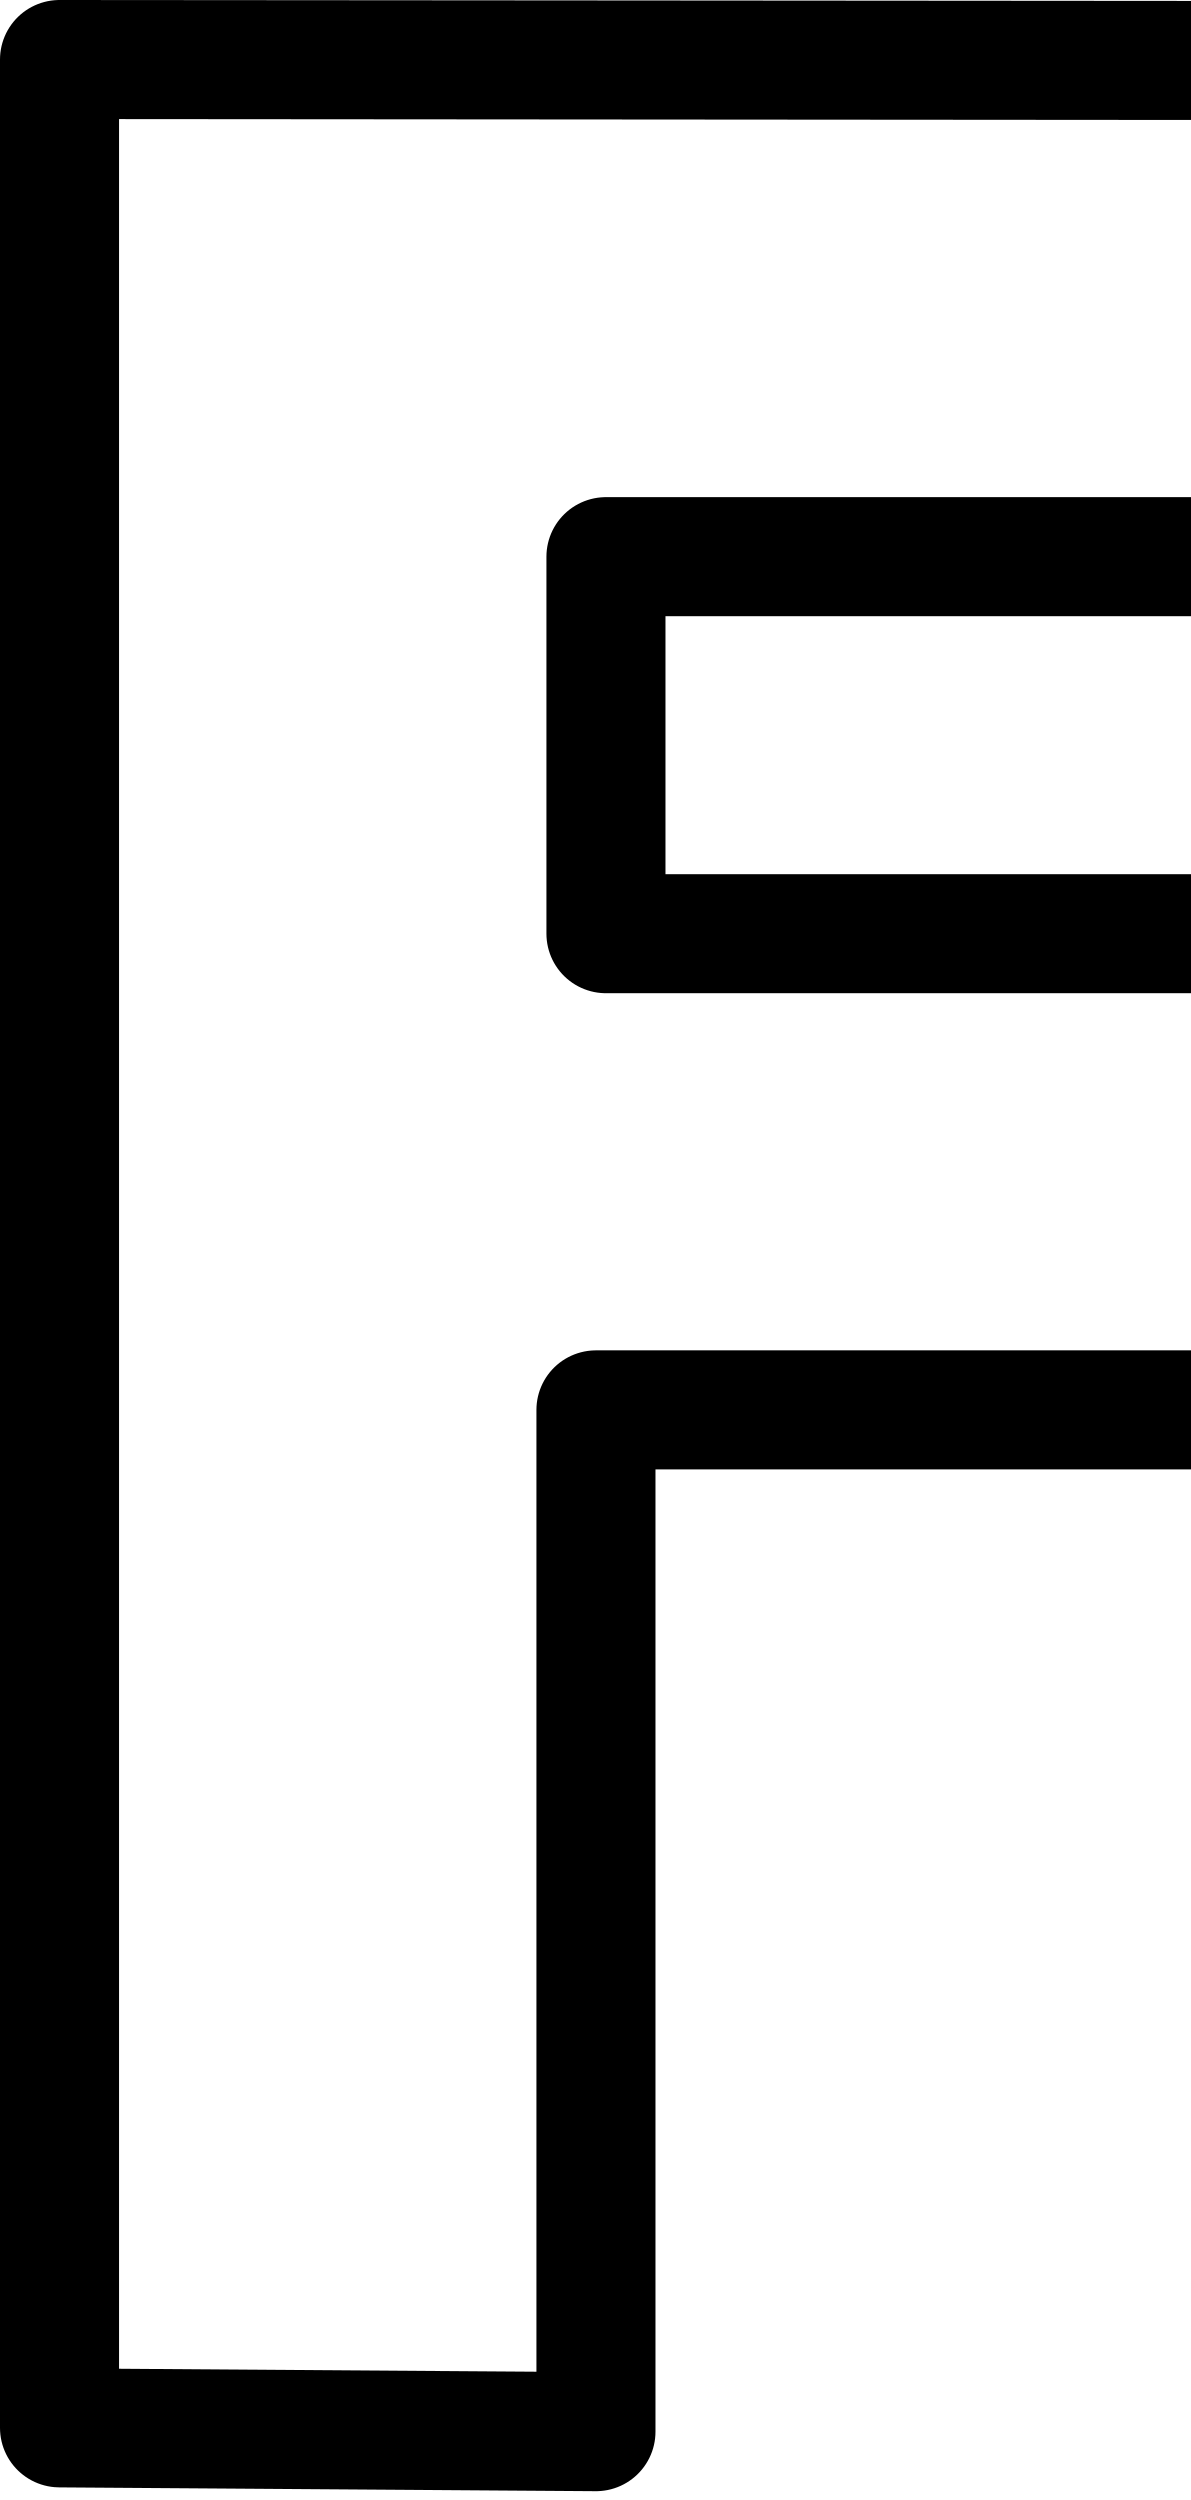
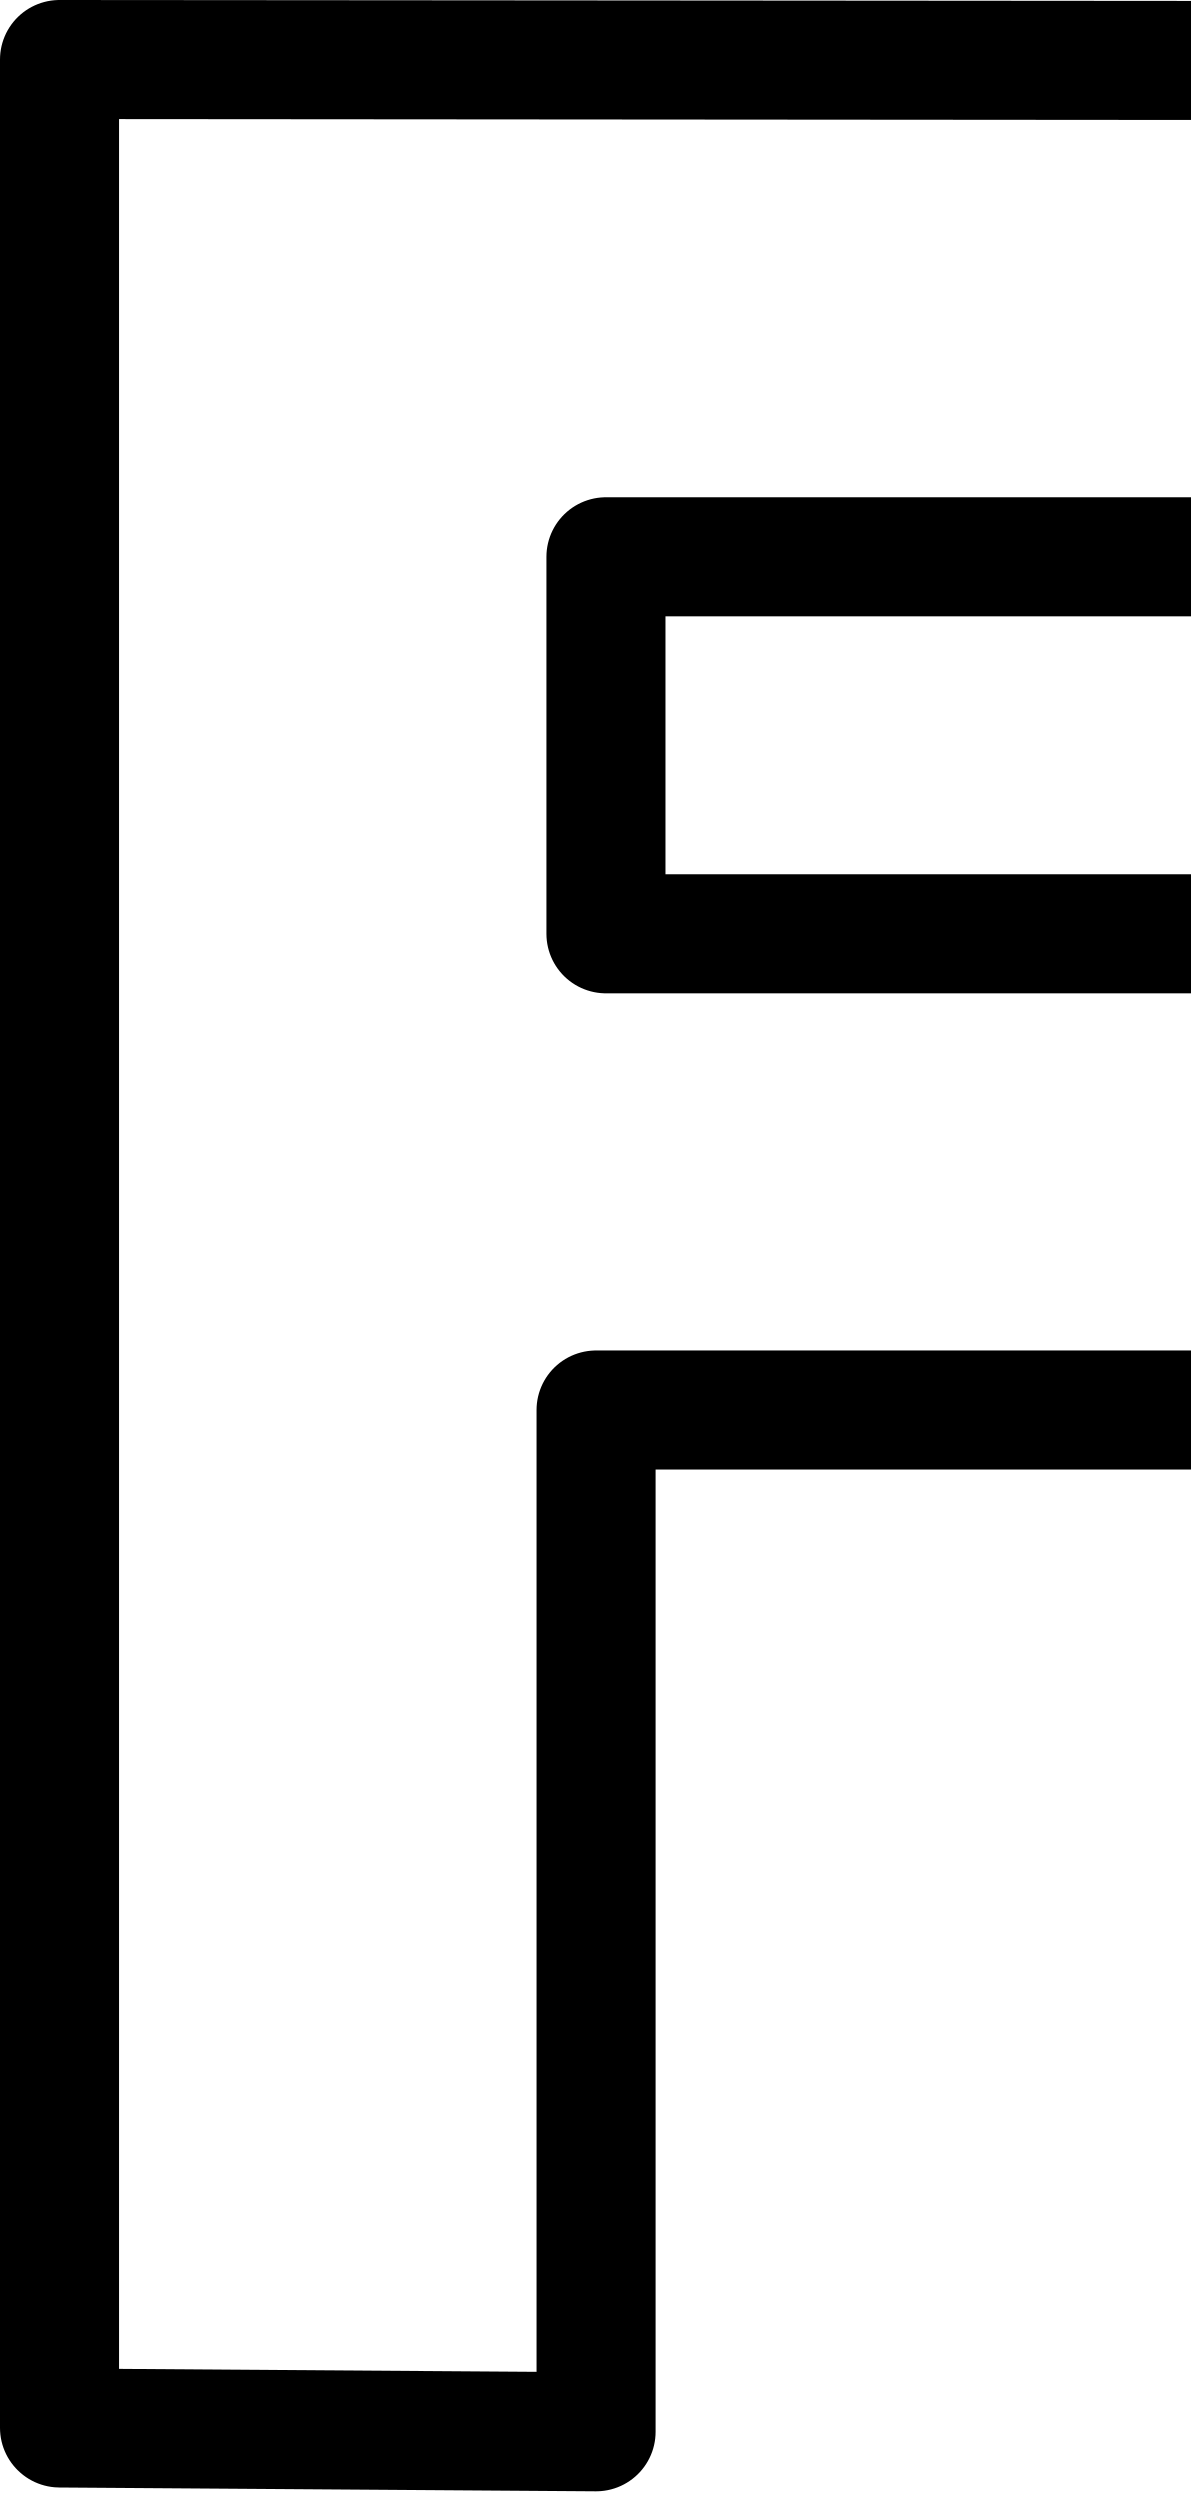
- <svg xmlns="http://www.w3.org/2000/svg" id="fIcon" height="100%" width="100%" viewBox="0 0 10 21">
-   <path id="fillElement" d="M 0.5,20.394L 0.5,0.5L 12.923,0.51L 12.923,4.676L 5.09,4.676L 5.09,7.843L 11.34,7.843L 11.34,11.843L 5.006,11.843L 5.006,20.426L 0.5,20.394 Z " fill-rule="nonzero" fill="transparent" stroke="#000000" stroke-linejoin="Round">
-    </path>
+ <svg xmlns="http://www.w3.org/2000/svg" id="fIcon" viewBox="0 0 10 21">
+   <path d="m0.5 20.394v-19.894l12.423 0.01v4.167h-7.833v3.167h6.25v4h-6.333v8.583l-4.506-0.032z" fill="transparent" stroke="#000" stroke-linejoin="Round" id="fillElement" />
</svg>
